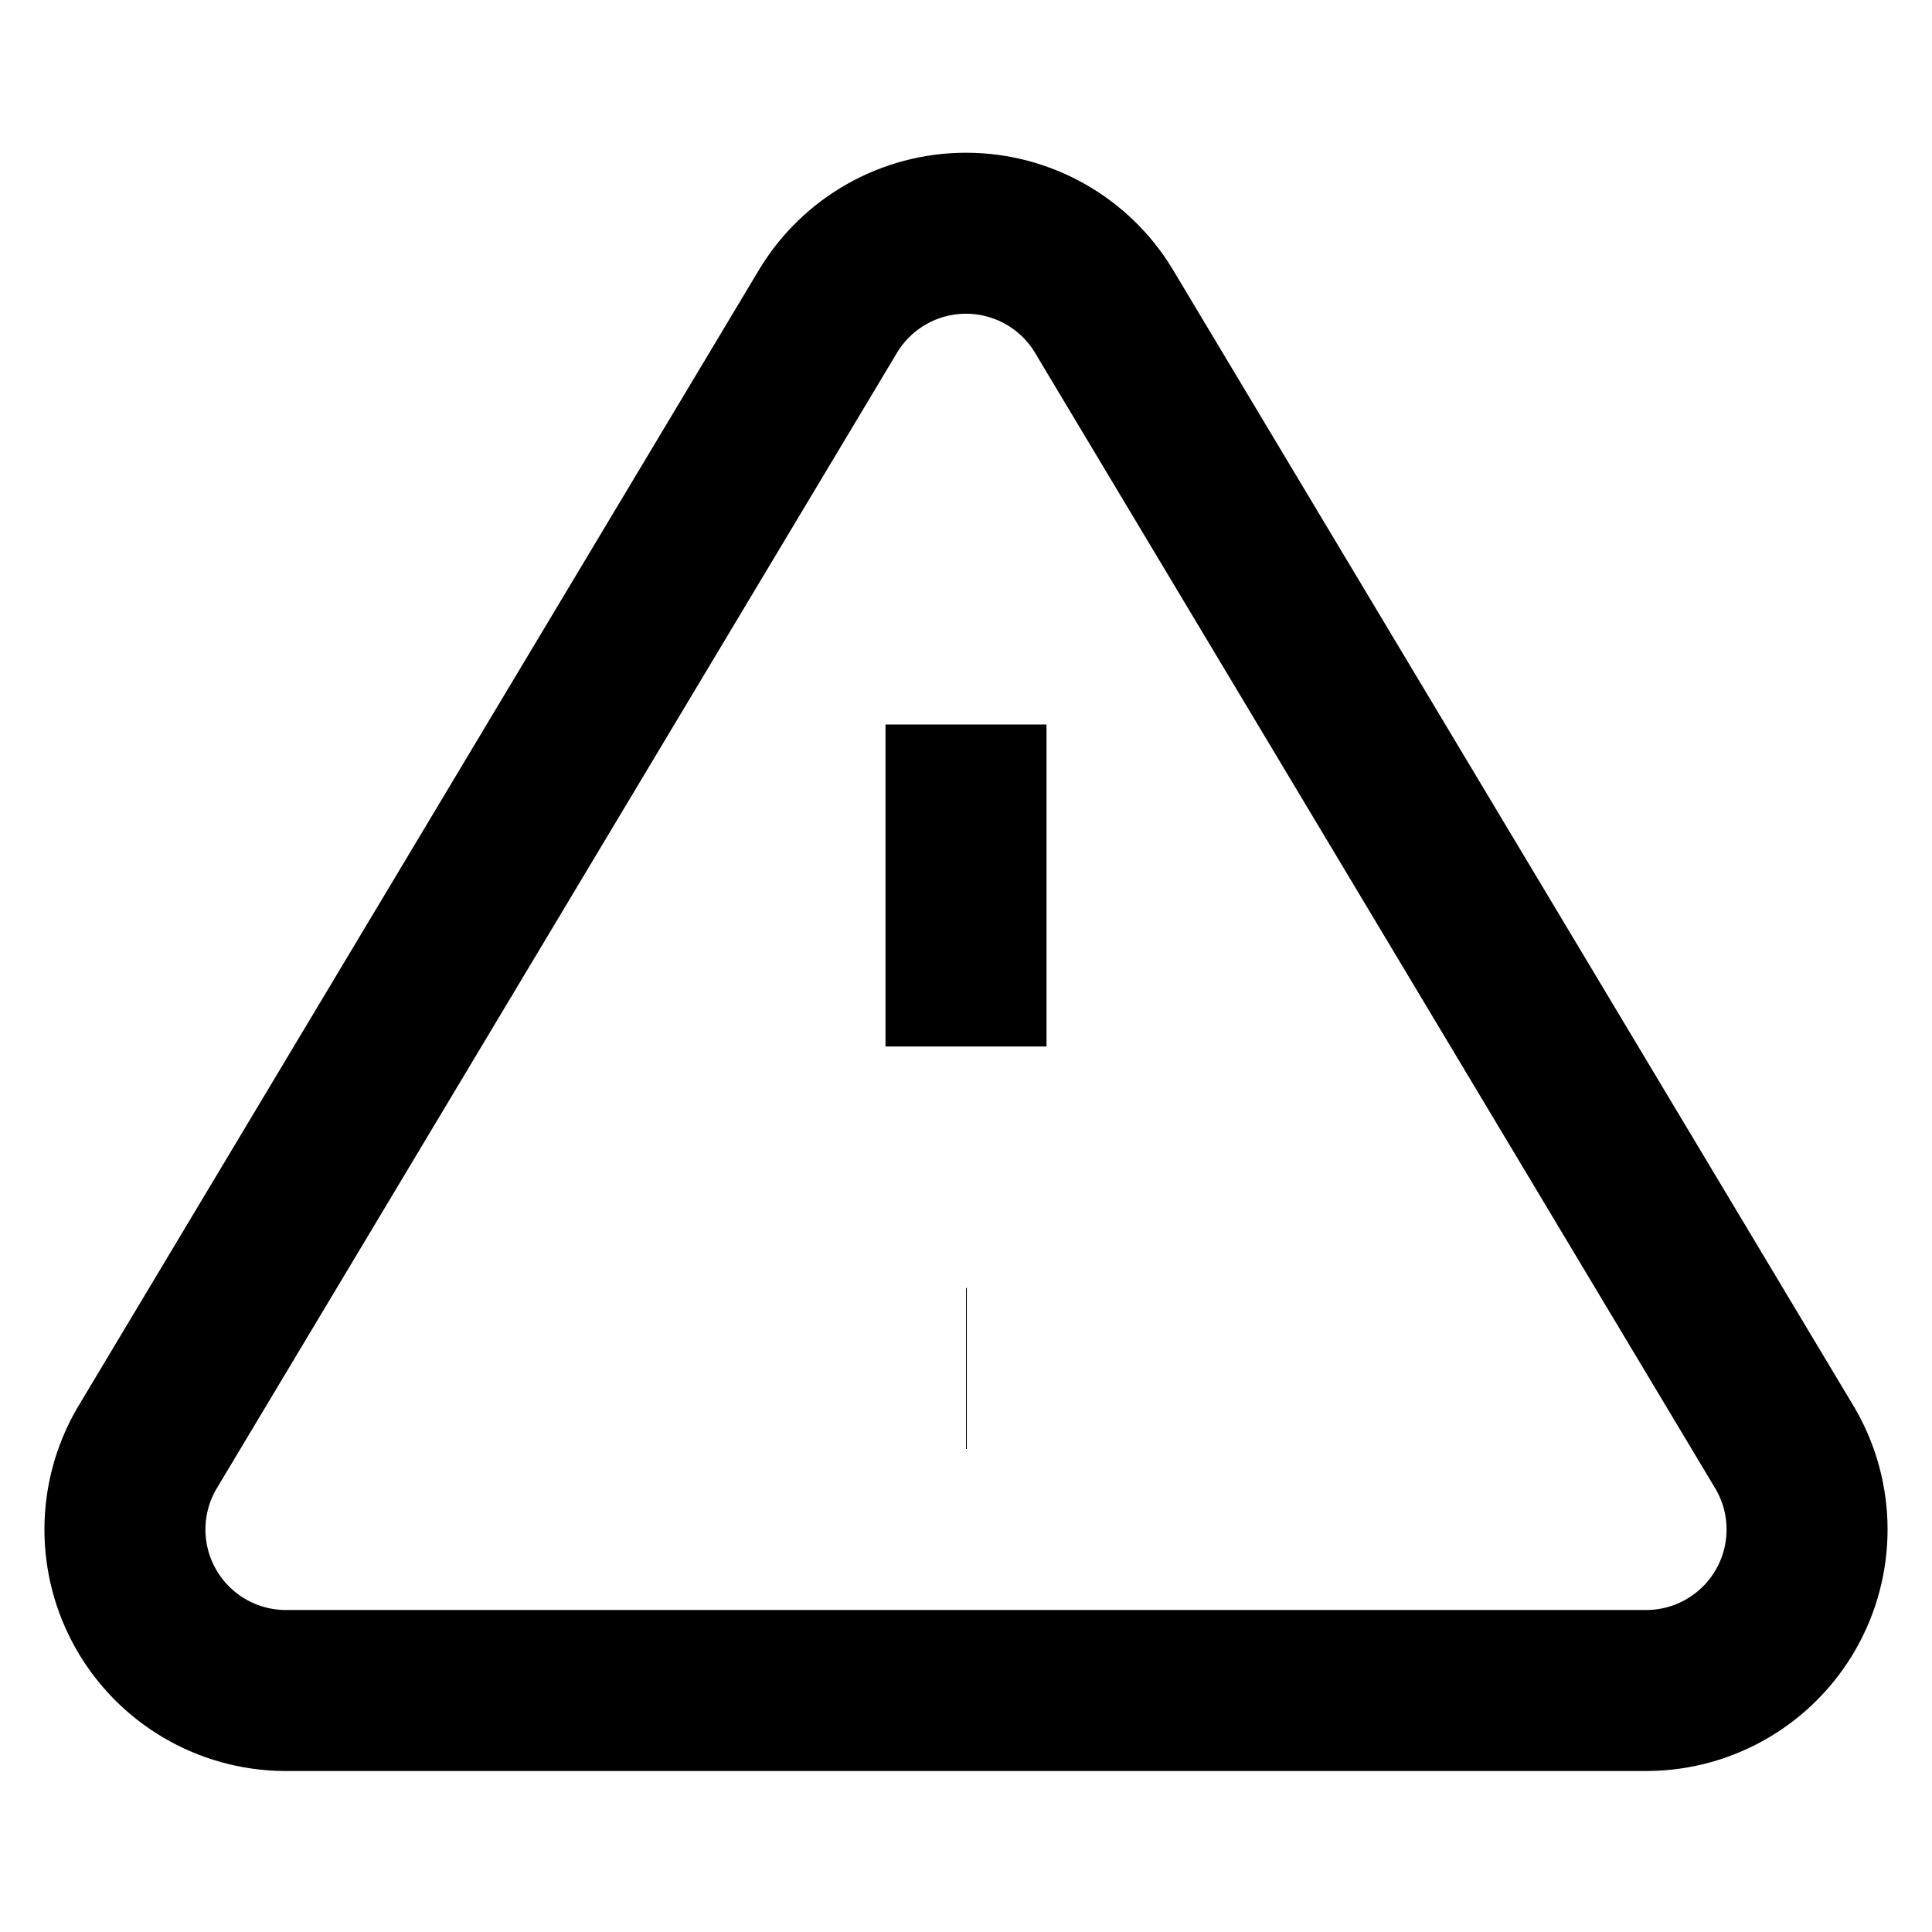
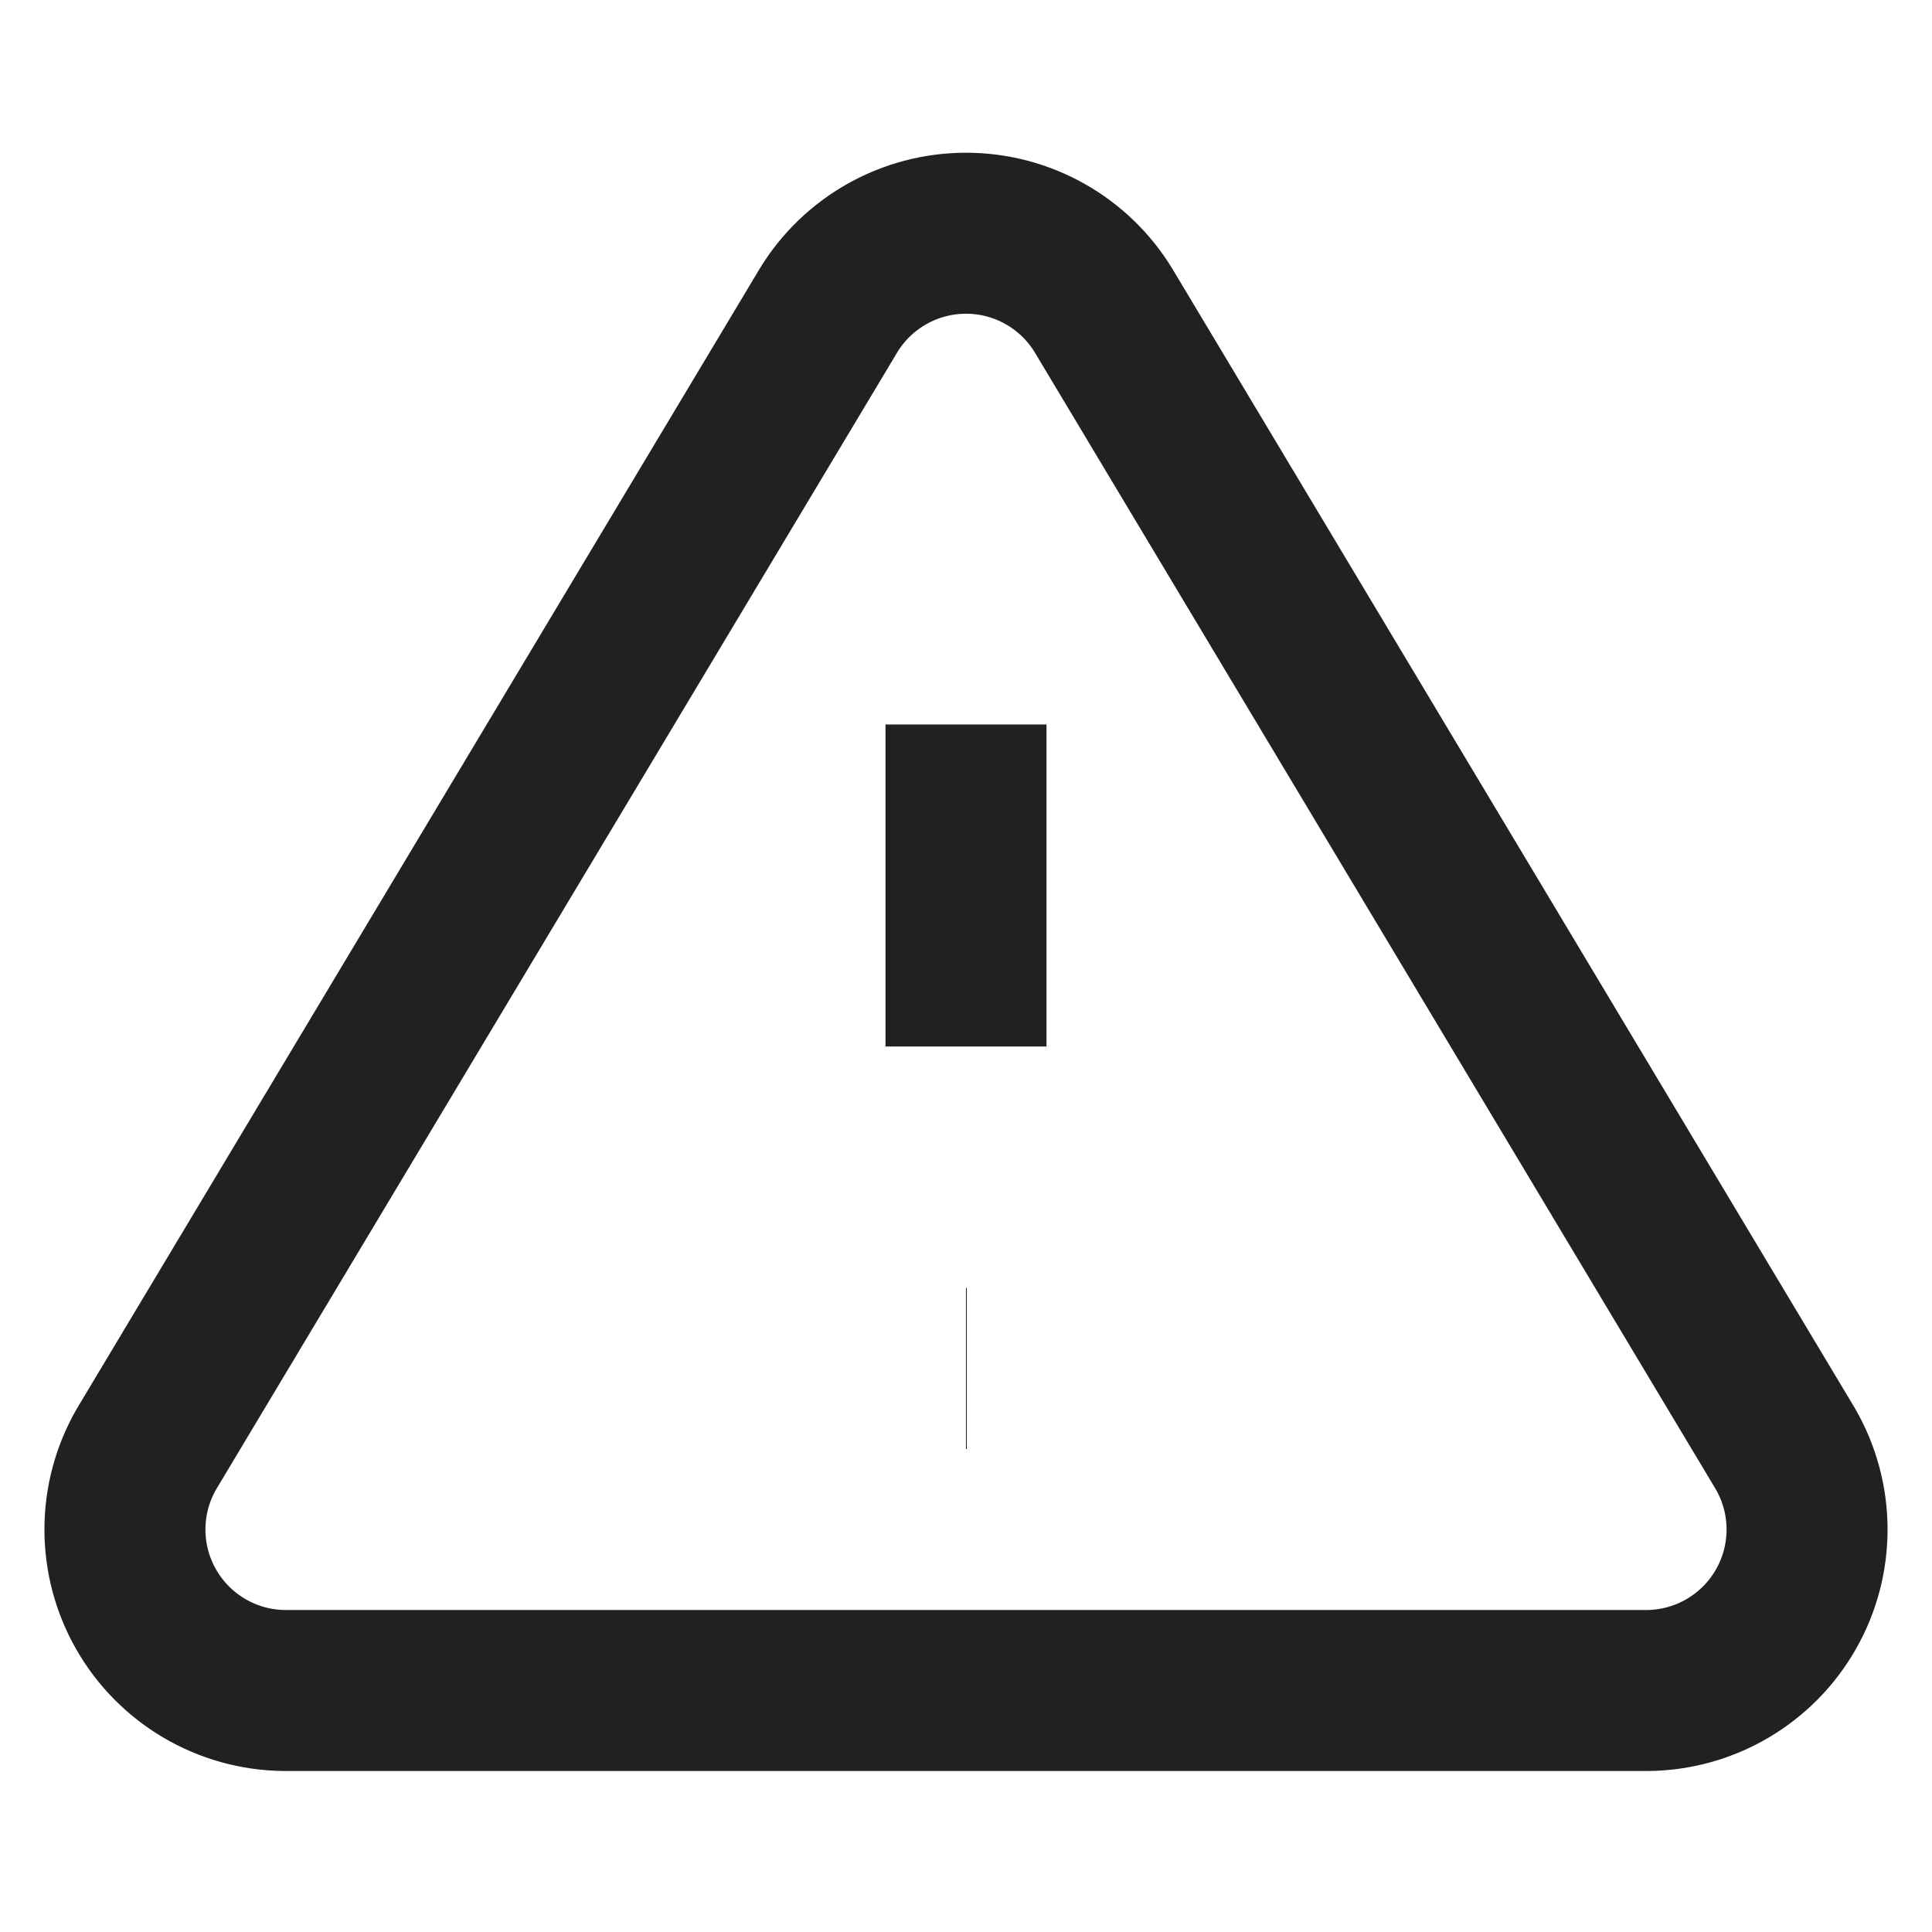
- <svg viewBox="0 0 24 24" fill="none" stroke="currentColor" stroke-width="2">
+ <svg viewBox="0 0 24 24" fill="none" stroke="#212121" stroke-width="2">
  <path d="M10.29 3.86L1.82 18a2 2 0 001.71 3h16.94a2 2 0 001.71-3L13.71 3.86a2 2 0 00-3.42 0z" />
  <line x1="12" y1="9" x2="12" y2="13" />
  <line x1="12" y1="17" x2="12.01" y2="17" />
</svg>
